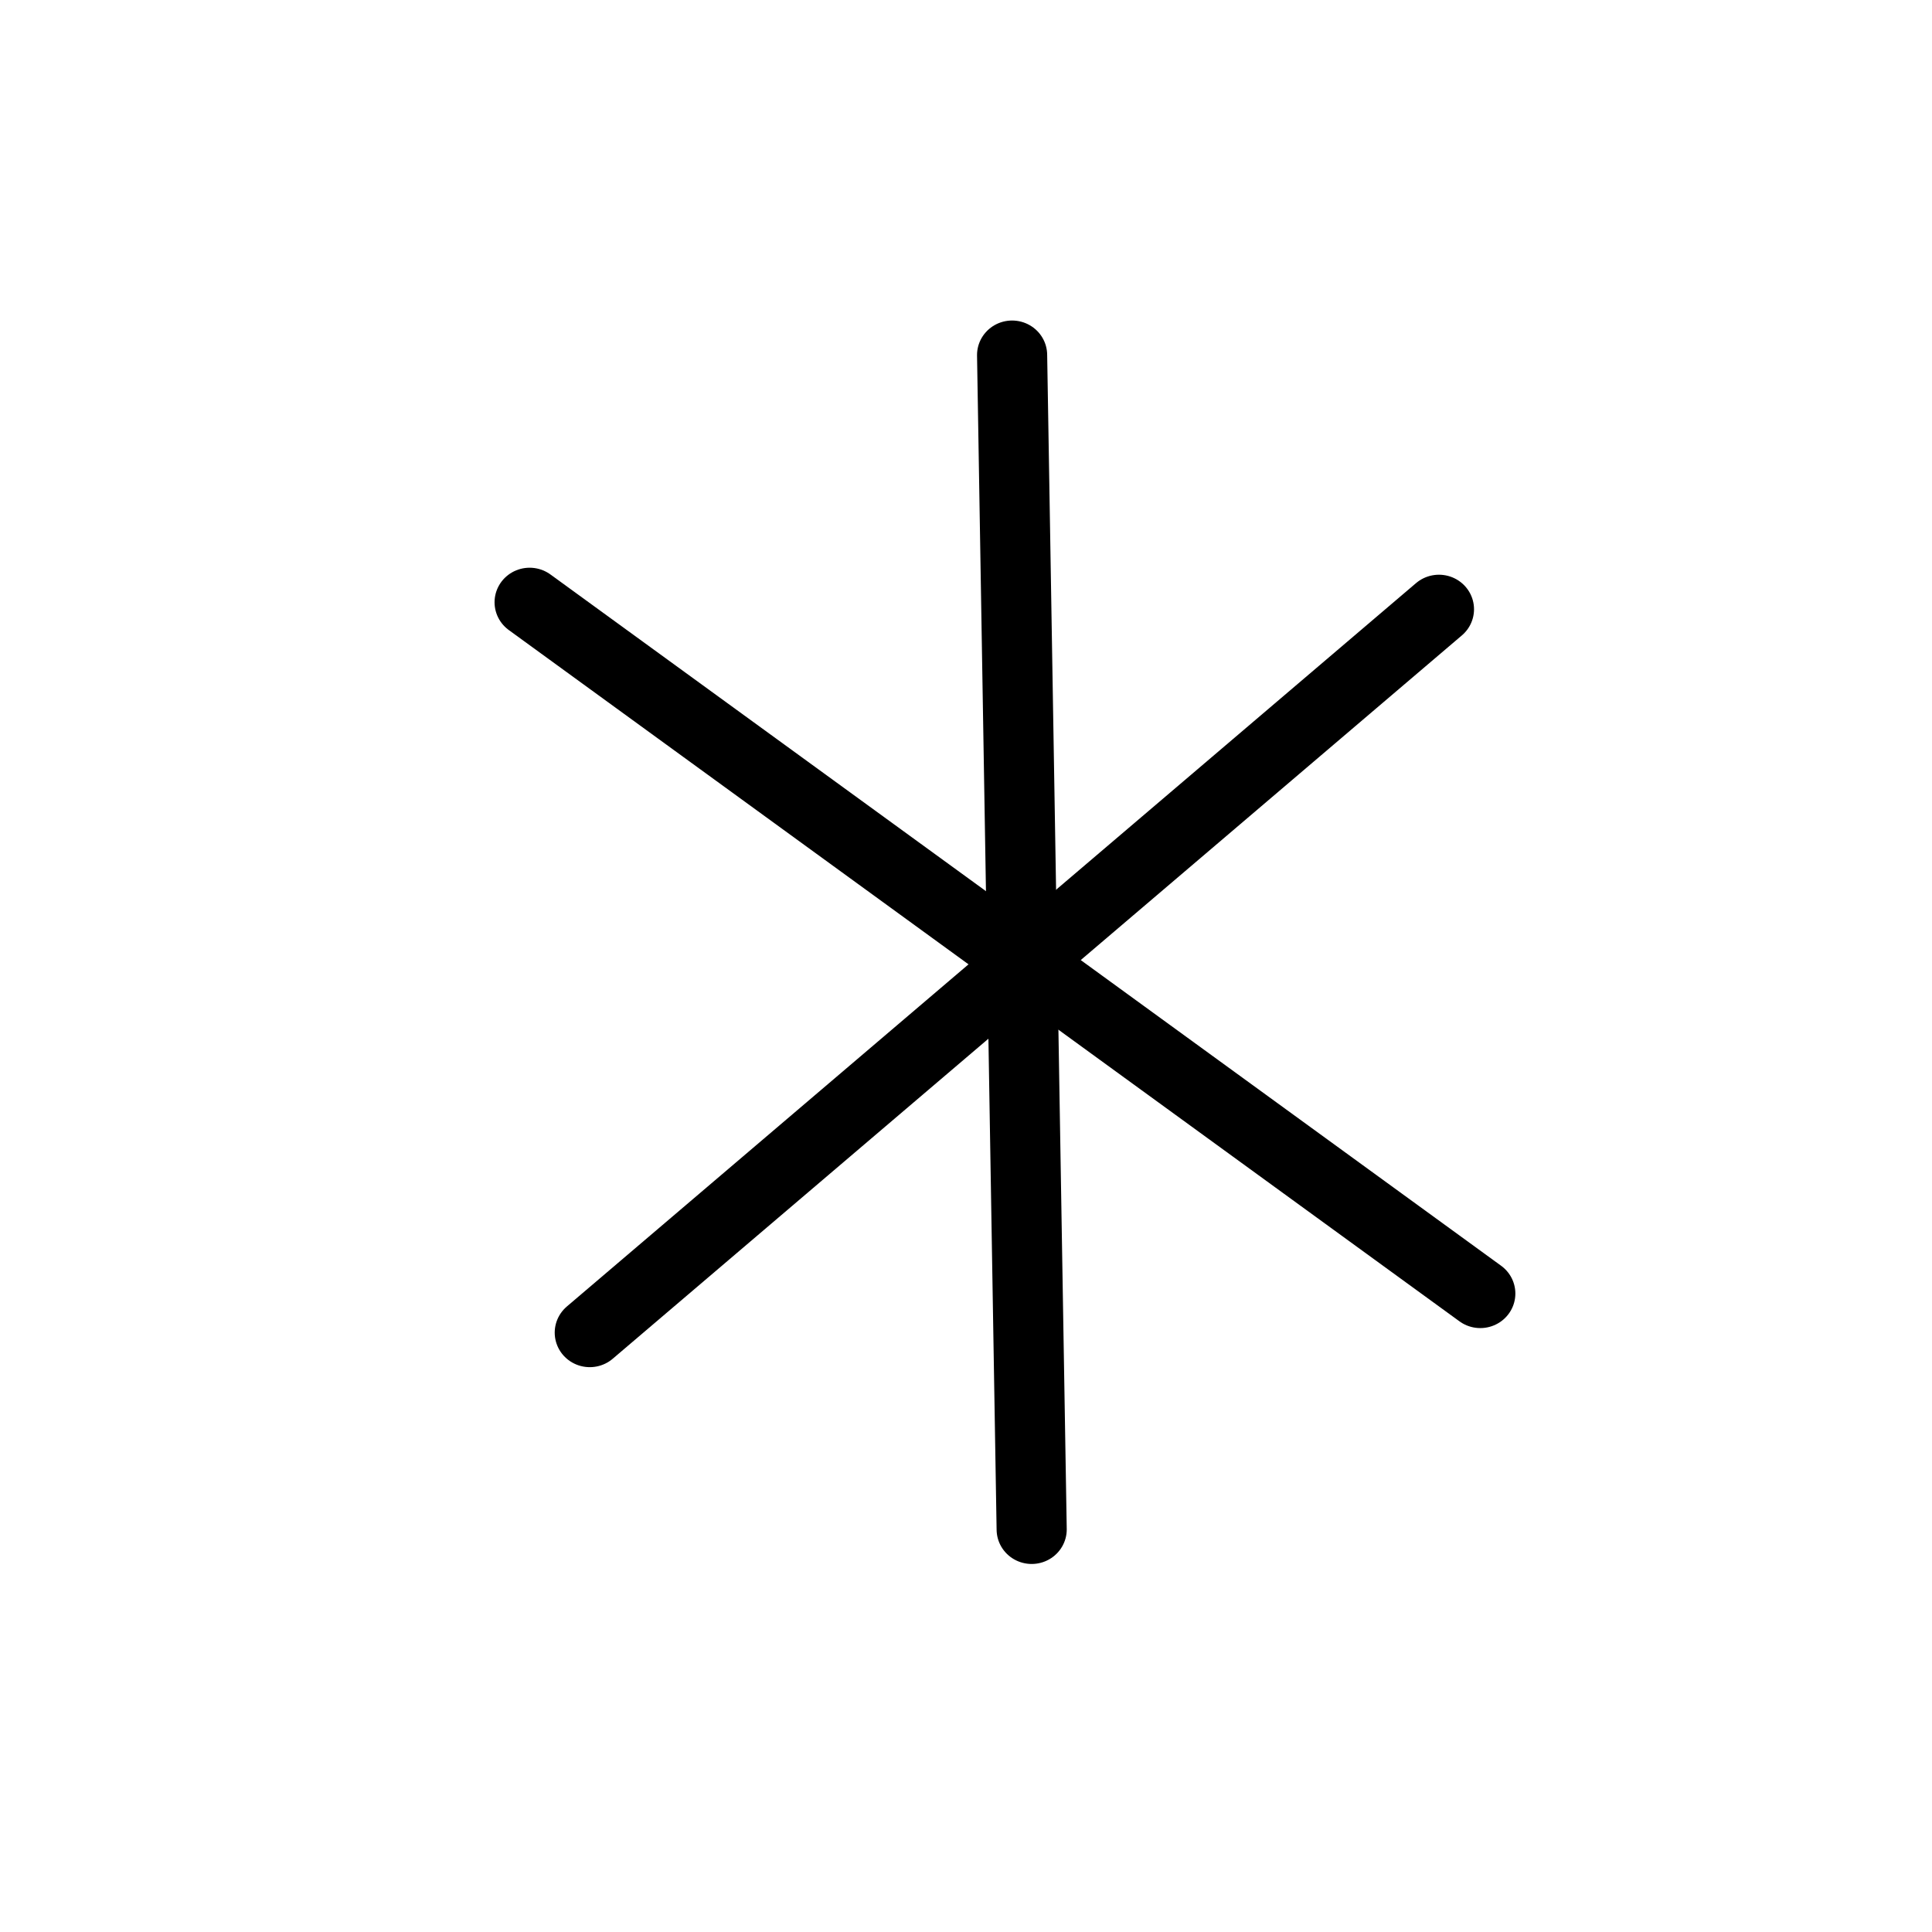
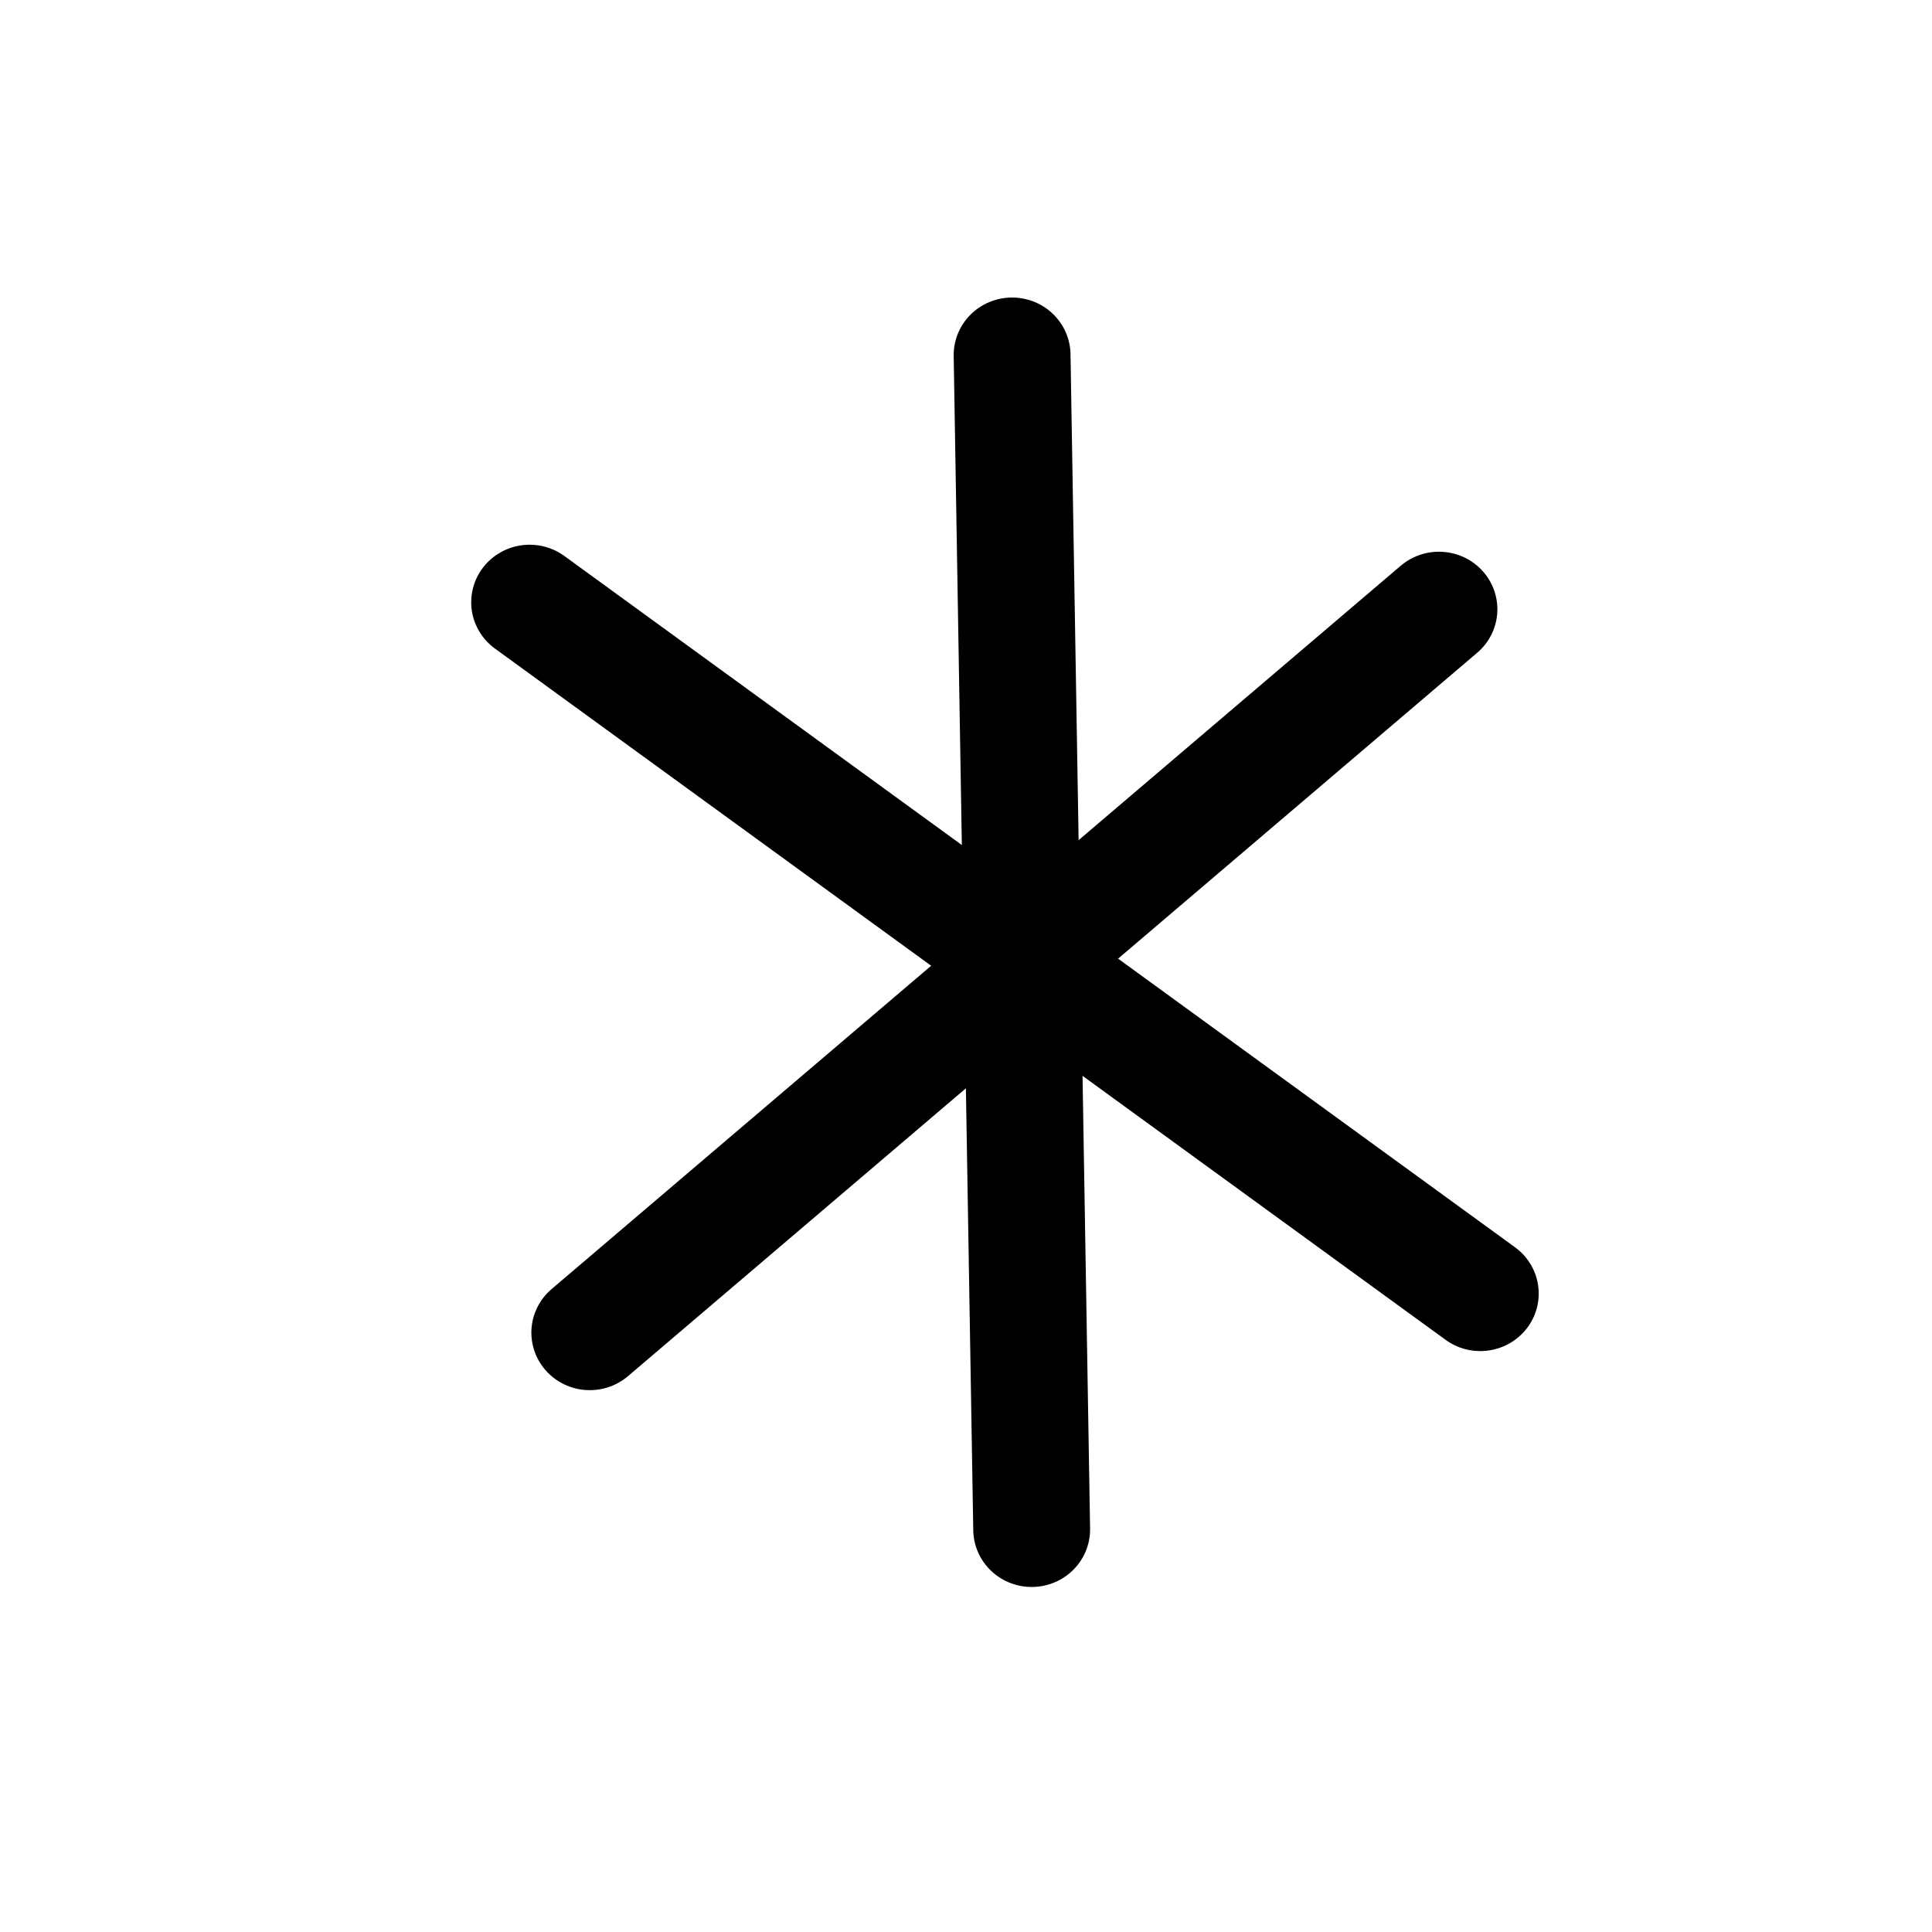
<svg xmlns="http://www.w3.org/2000/svg" width="50mm" height="50mm" viewBox="0 0 50 50" version="1.1" id="svg5">
  <defs id="defs2" />
  <g id="layer1">
-     <g id="g5229" transform="matrix(1.955909,0,0,1.926392,-20.95022,-26.63815)" style="stroke-width:0.515">
-       <path style="fill:none;stroke:#000000;stroke-width:0.928;stroke-linecap:round;stroke-linejoin:round;paint-order:fill markers stroke;stop-color:#000000" d="m 17.719,21.919 12.579,9.287" id="path3759" />
-       <path style="fill:none;stroke:#000000;stroke-width:0.928;stroke-linecap:round;stroke-linejoin:round;paint-order:fill markers stroke;stop-color:#000000" d="m 24.103,18.598 0.259,15.777" id="path3761" />
-       <path style="fill:none;stroke:#000000;stroke-width:0.928;stroke-linecap:round;stroke-linejoin:round;paint-order:fill markers stroke;stop-color:#000000" d="M 18.515,31.731 29.751,22.013" id="path3763" />
+     <g id="g5229" transform="matrix(1.955909,0,0,1.926392,-20.95022,-26.63815)" style="stroke-width:1.546;stroke-dasharray:none">
+       <path style="fill:none;stroke:#000000;stroke-width:1.546;stroke-linecap:round;stroke-linejoin:round;paint-order:fill markers stroke;stop-color:#000000;stroke-dasharray:none" d="m 17.719,21.919 12.579,9.287" id="path3759" />
+       <path style="fill:none;stroke:#000000;stroke-width:1.546;stroke-linecap:round;stroke-linejoin:round;paint-order:fill markers stroke;stop-color:#000000;stroke-dasharray:none" d="m 24.103,18.598 0.259,15.777" id="path3761" />
+       <path style="fill:none;stroke:#000000;stroke-width:1.546;stroke-linecap:round;stroke-linejoin:round;paint-order:fill markers stroke;stop-color:#000000;stroke-dasharray:none" d="M 18.515,31.731 29.751,22.013" id="path3763" />
    </g>
  </g>
</svg>
